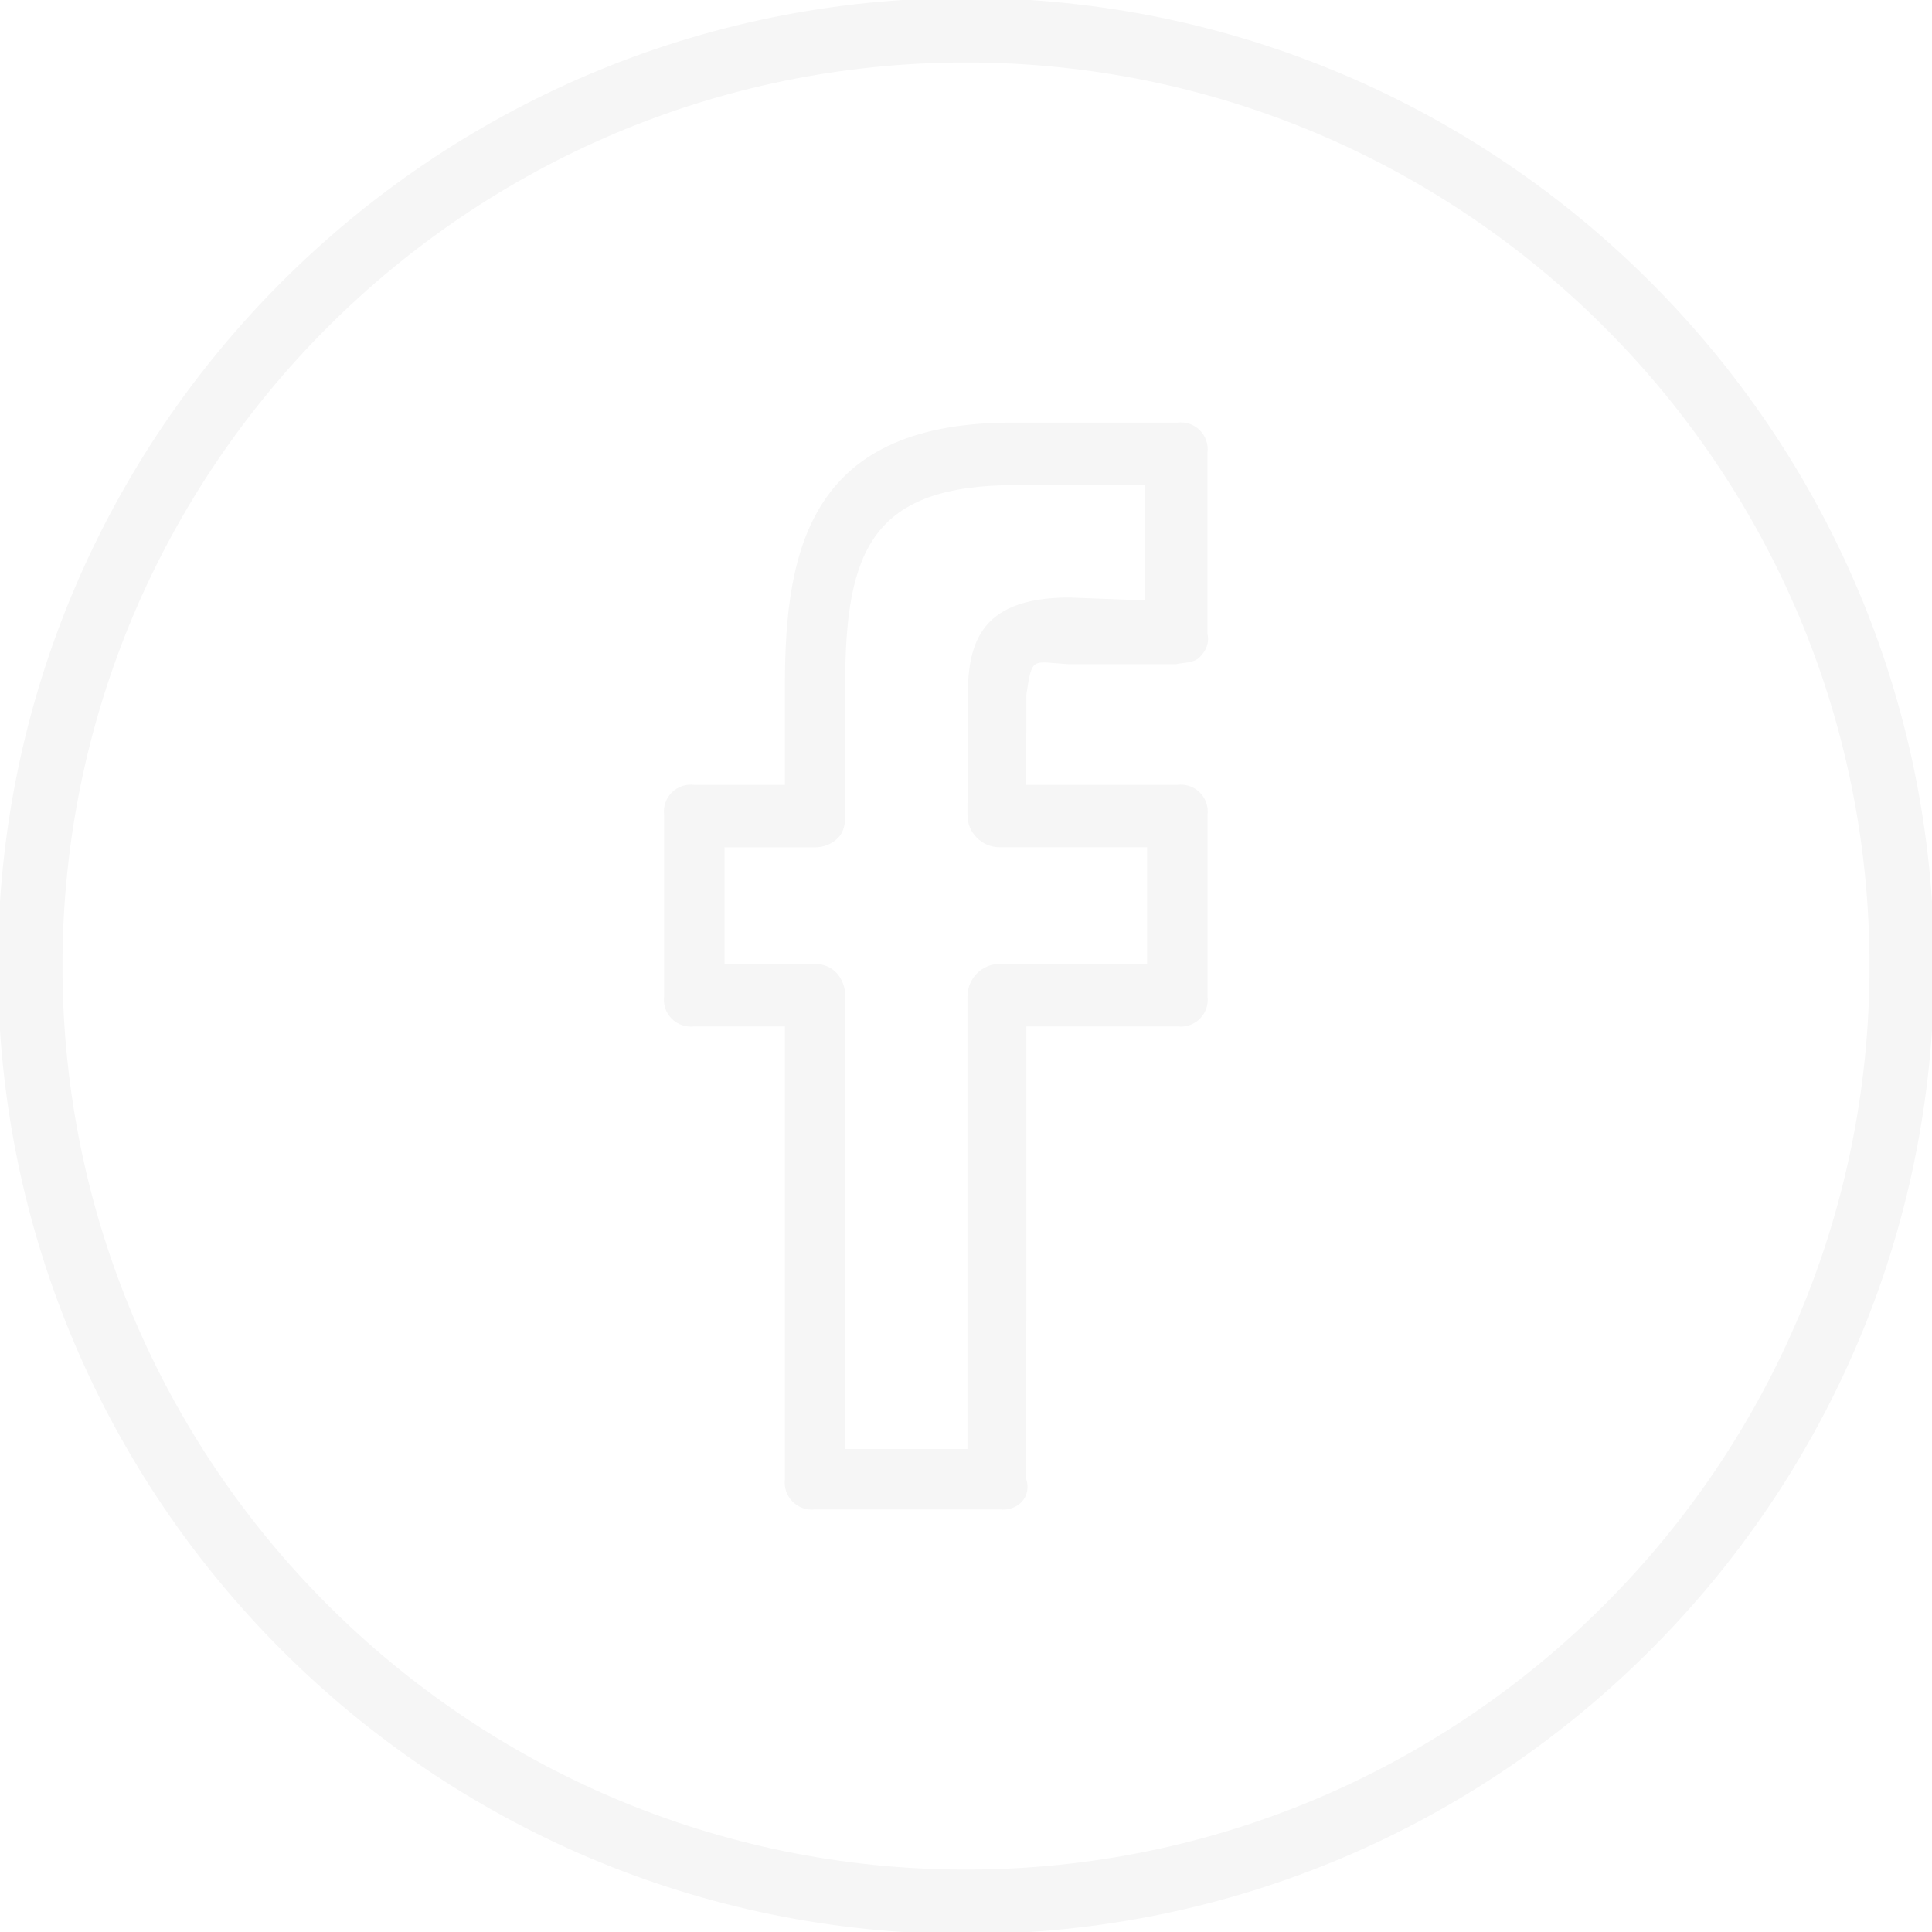
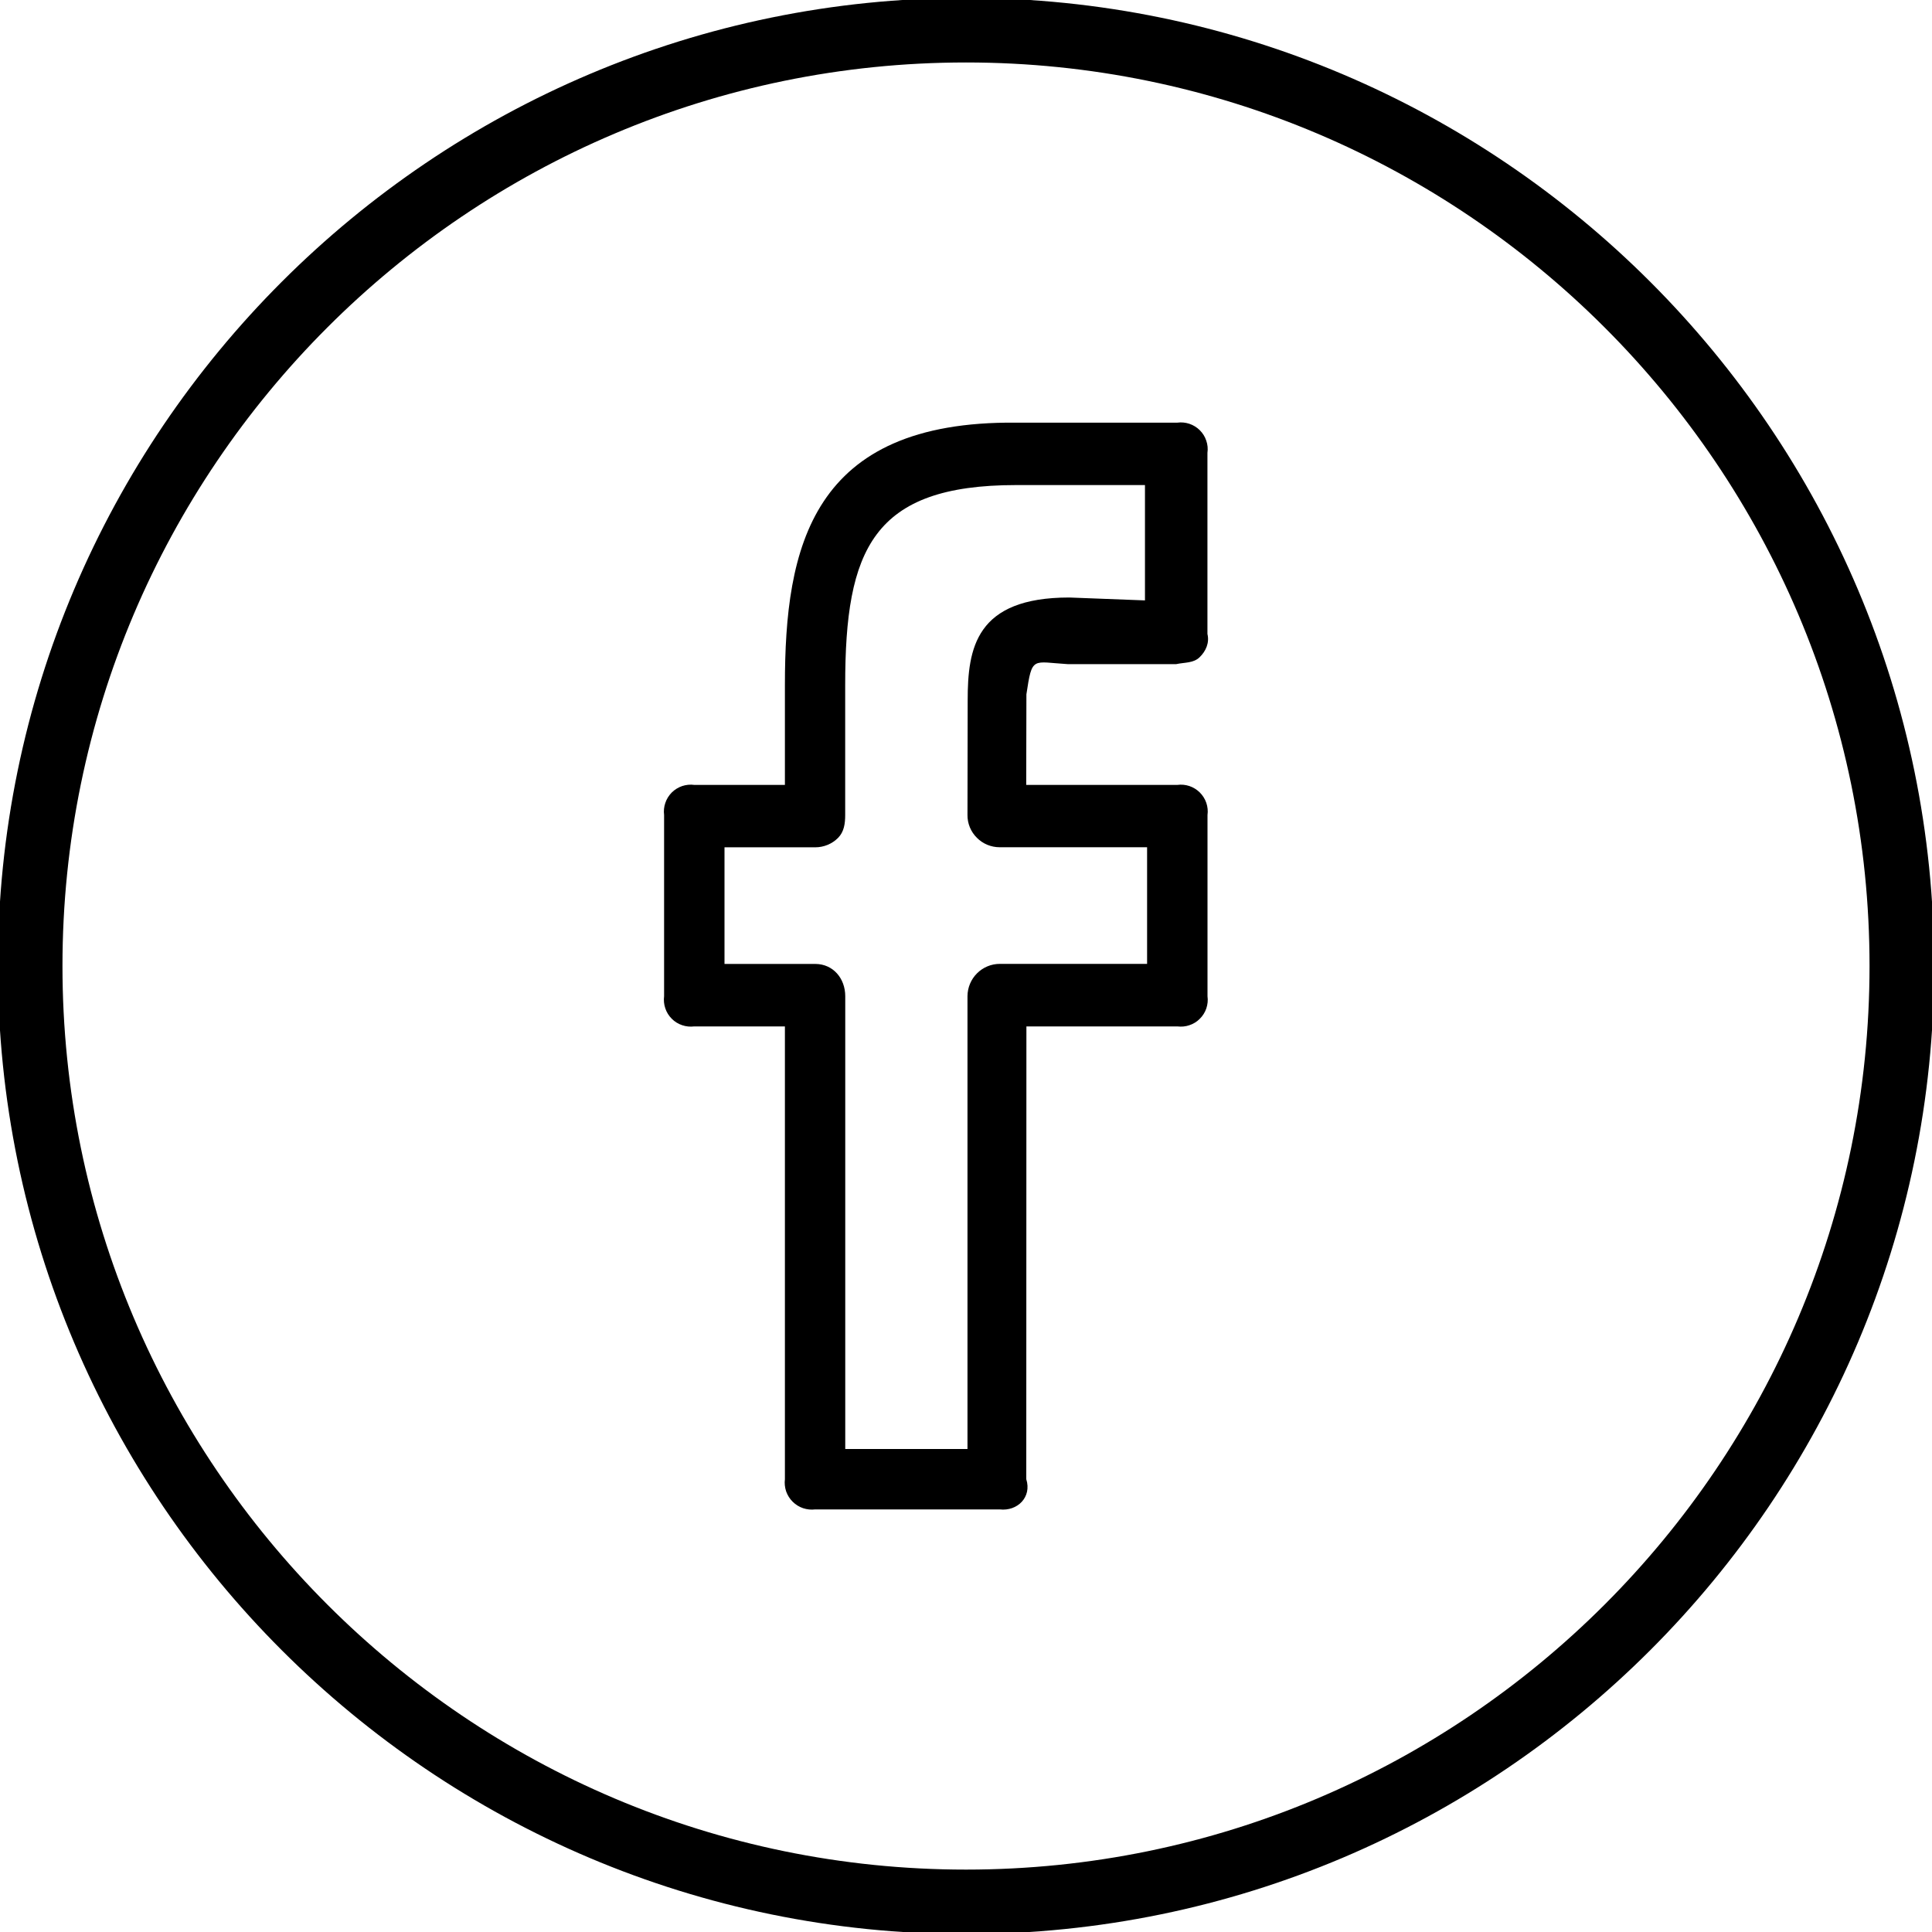
- <svg xmlns="http://www.w3.org/2000/svg" width="30" height="30" viewBox="0 0 30 30" fill="none">
-   <path d="M15 -0.032C6.712 -0.032 -0.033 6.711 -0.033 15C-0.033 23.29 6.712 30.032 15 30.032C23.288 30.032 30.033 23.29 30.033 15C30.033 6.711 23.288 -0.032 15 -0.032ZM15 29.031C7.264 29.031 0.97 22.736 0.97 15C0.97 7.264 7.264 0.97 15 0.97C22.736 0.97 29.03 7.264 29.03 15C29.03 22.736 22.736 29.031 15 29.031Z" fill="#F6F6F6" />
-   <path d="M18.281 6.563H15.78C12.594 6.531 12.188 8.502 12.188 10.636V12.188H10.781C10.718 12.179 10.653 12.186 10.592 12.206C10.532 12.227 10.476 12.261 10.431 12.306C10.386 12.352 10.351 12.407 10.331 12.468C10.31 12.528 10.304 12.593 10.312 12.656V15.469C10.304 15.533 10.31 15.597 10.331 15.658C10.351 15.719 10.386 15.774 10.431 15.819C10.476 15.865 10.532 15.899 10.592 15.919C10.653 15.94 10.718 15.946 10.781 15.938H12.188V22.969C12.18 23.033 12.187 23.097 12.207 23.158C12.229 23.219 12.263 23.274 12.309 23.319C12.354 23.364 12.409 23.398 12.47 23.419C12.531 23.439 12.595 23.446 12.659 23.438H15.523C15.8 23.47 16.024 23.246 15.936 22.969L15.938 15.938H18.281C18.345 15.946 18.41 15.94 18.47 15.919C18.531 15.899 18.586 15.865 18.631 15.819C18.677 15.774 18.711 15.719 18.732 15.658C18.752 15.597 18.759 15.533 18.75 15.469V12.656C18.759 12.593 18.752 12.528 18.732 12.468C18.711 12.407 18.677 12.352 18.631 12.306C18.586 12.261 18.531 12.227 18.47 12.206C18.41 12.186 18.345 12.179 18.281 12.188H15.935L15.938 10.781C16.028 10.182 16.028 10.28 16.584 10.313H18.262C18.392 10.284 18.531 10.3 18.628 10.205C18.726 10.11 18.782 9.981 18.749 9.844V7.032C18.758 6.968 18.752 6.903 18.731 6.843C18.711 6.782 18.677 6.727 18.631 6.681C18.586 6.636 18.531 6.602 18.47 6.581C18.409 6.561 18.345 6.554 18.281 6.563V6.563ZM17.78 9.323L16.604 9.278C15.148 9.278 15.026 10.068 15.026 10.877L15.023 12.655C15.022 12.72 15.035 12.786 15.06 12.847C15.085 12.907 15.122 12.963 15.169 13.009C15.215 13.056 15.271 13.093 15.331 13.118C15.392 13.143 15.457 13.156 15.523 13.156H17.812V14.967H15.525C15.392 14.967 15.265 15.02 15.171 15.114C15.077 15.208 15.024 15.335 15.023 15.468L15.023 22.5H13.125V15.469C13.125 15.193 12.937 14.968 12.659 14.968H11.25V13.157H12.659C12.725 13.157 12.79 13.144 12.851 13.119C12.912 13.094 12.967 13.057 13.013 13.011C13.107 12.916 13.124 12.789 13.124 12.656V10.635C13.124 8.533 13.549 7.532 15.779 7.532H17.779V9.323H17.78Z" fill="#F6F6F6" />
+ <svg xmlns="http://www.w3.org/2000/svg" width="30" height="30" viewBox="0 0 30 30">
+   <path d="M15 -0.032C6.712 -0.032 -0.033 6.711 -0.033 15C-0.033 23.29 6.712 30.032 15 30.032C23.288 30.032 30.033 23.29 30.033 15C30.033 6.711 23.288 -0.032 15 -0.032ZM15 29.031C7.264 29.031 0.97 22.736 0.97 15C0.97 7.264 7.264 0.97 15 0.97C22.736 0.97 29.03 7.264 29.03 15C29.03 22.736 22.736 29.031 15 29.031Z" />
+   <path d="M18.281 6.563H15.78C12.594 6.531 12.188 8.502 12.188 10.636V12.188H10.781C10.718 12.179 10.653 12.186 10.592 12.206C10.532 12.227 10.476 12.261 10.431 12.306C10.386 12.352 10.351 12.407 10.331 12.468C10.31 12.528 10.304 12.593 10.312 12.656V15.469C10.304 15.533 10.31 15.597 10.331 15.658C10.351 15.719 10.386 15.774 10.431 15.819C10.476 15.865 10.532 15.899 10.592 15.919C10.653 15.94 10.718 15.946 10.781 15.938H12.188V22.969C12.18 23.033 12.187 23.097 12.207 23.158C12.229 23.219 12.263 23.274 12.309 23.319C12.354 23.364 12.409 23.398 12.47 23.419C12.531 23.439 12.595 23.446 12.659 23.438H15.523C15.8 23.47 16.024 23.246 15.936 22.969L15.938 15.938H18.281C18.345 15.946 18.41 15.94 18.47 15.919C18.531 15.899 18.586 15.865 18.631 15.819C18.677 15.774 18.711 15.719 18.732 15.658C18.752 15.597 18.759 15.533 18.75 15.469V12.656C18.759 12.593 18.752 12.528 18.732 12.468C18.711 12.407 18.677 12.352 18.631 12.306C18.586 12.261 18.531 12.227 18.47 12.206C18.41 12.186 18.345 12.179 18.281 12.188H15.935L15.938 10.781C16.028 10.182 16.028 10.28 16.584 10.313H18.262C18.392 10.284 18.531 10.3 18.628 10.205C18.726 10.11 18.782 9.981 18.749 9.844V7.032C18.758 6.968 18.752 6.903 18.731 6.843C18.711 6.782 18.677 6.727 18.631 6.681C18.586 6.636 18.531 6.602 18.47 6.581C18.409 6.561 18.345 6.554 18.281 6.563V6.563ZM17.78 9.323L16.604 9.278C15.148 9.278 15.026 10.068 15.026 10.877L15.023 12.655C15.022 12.72 15.035 12.786 15.06 12.847C15.085 12.907 15.122 12.963 15.169 13.009C15.215 13.056 15.271 13.093 15.331 13.118C15.392 13.143 15.457 13.156 15.523 13.156H17.812V14.967H15.525C15.392 14.967 15.265 15.02 15.171 15.114C15.077 15.208 15.024 15.335 15.023 15.468L15.023 22.5H13.125V15.469C13.125 15.193 12.937 14.968 12.659 14.968H11.25V13.157H12.659C12.725 13.157 12.79 13.144 12.851 13.119C12.912 13.094 12.967 13.057 13.013 13.011C13.107 12.916 13.124 12.789 13.124 12.656V10.635C13.124 8.533 13.549 7.532 15.779 7.532H17.779V9.323H17.78Z" />
</svg>
